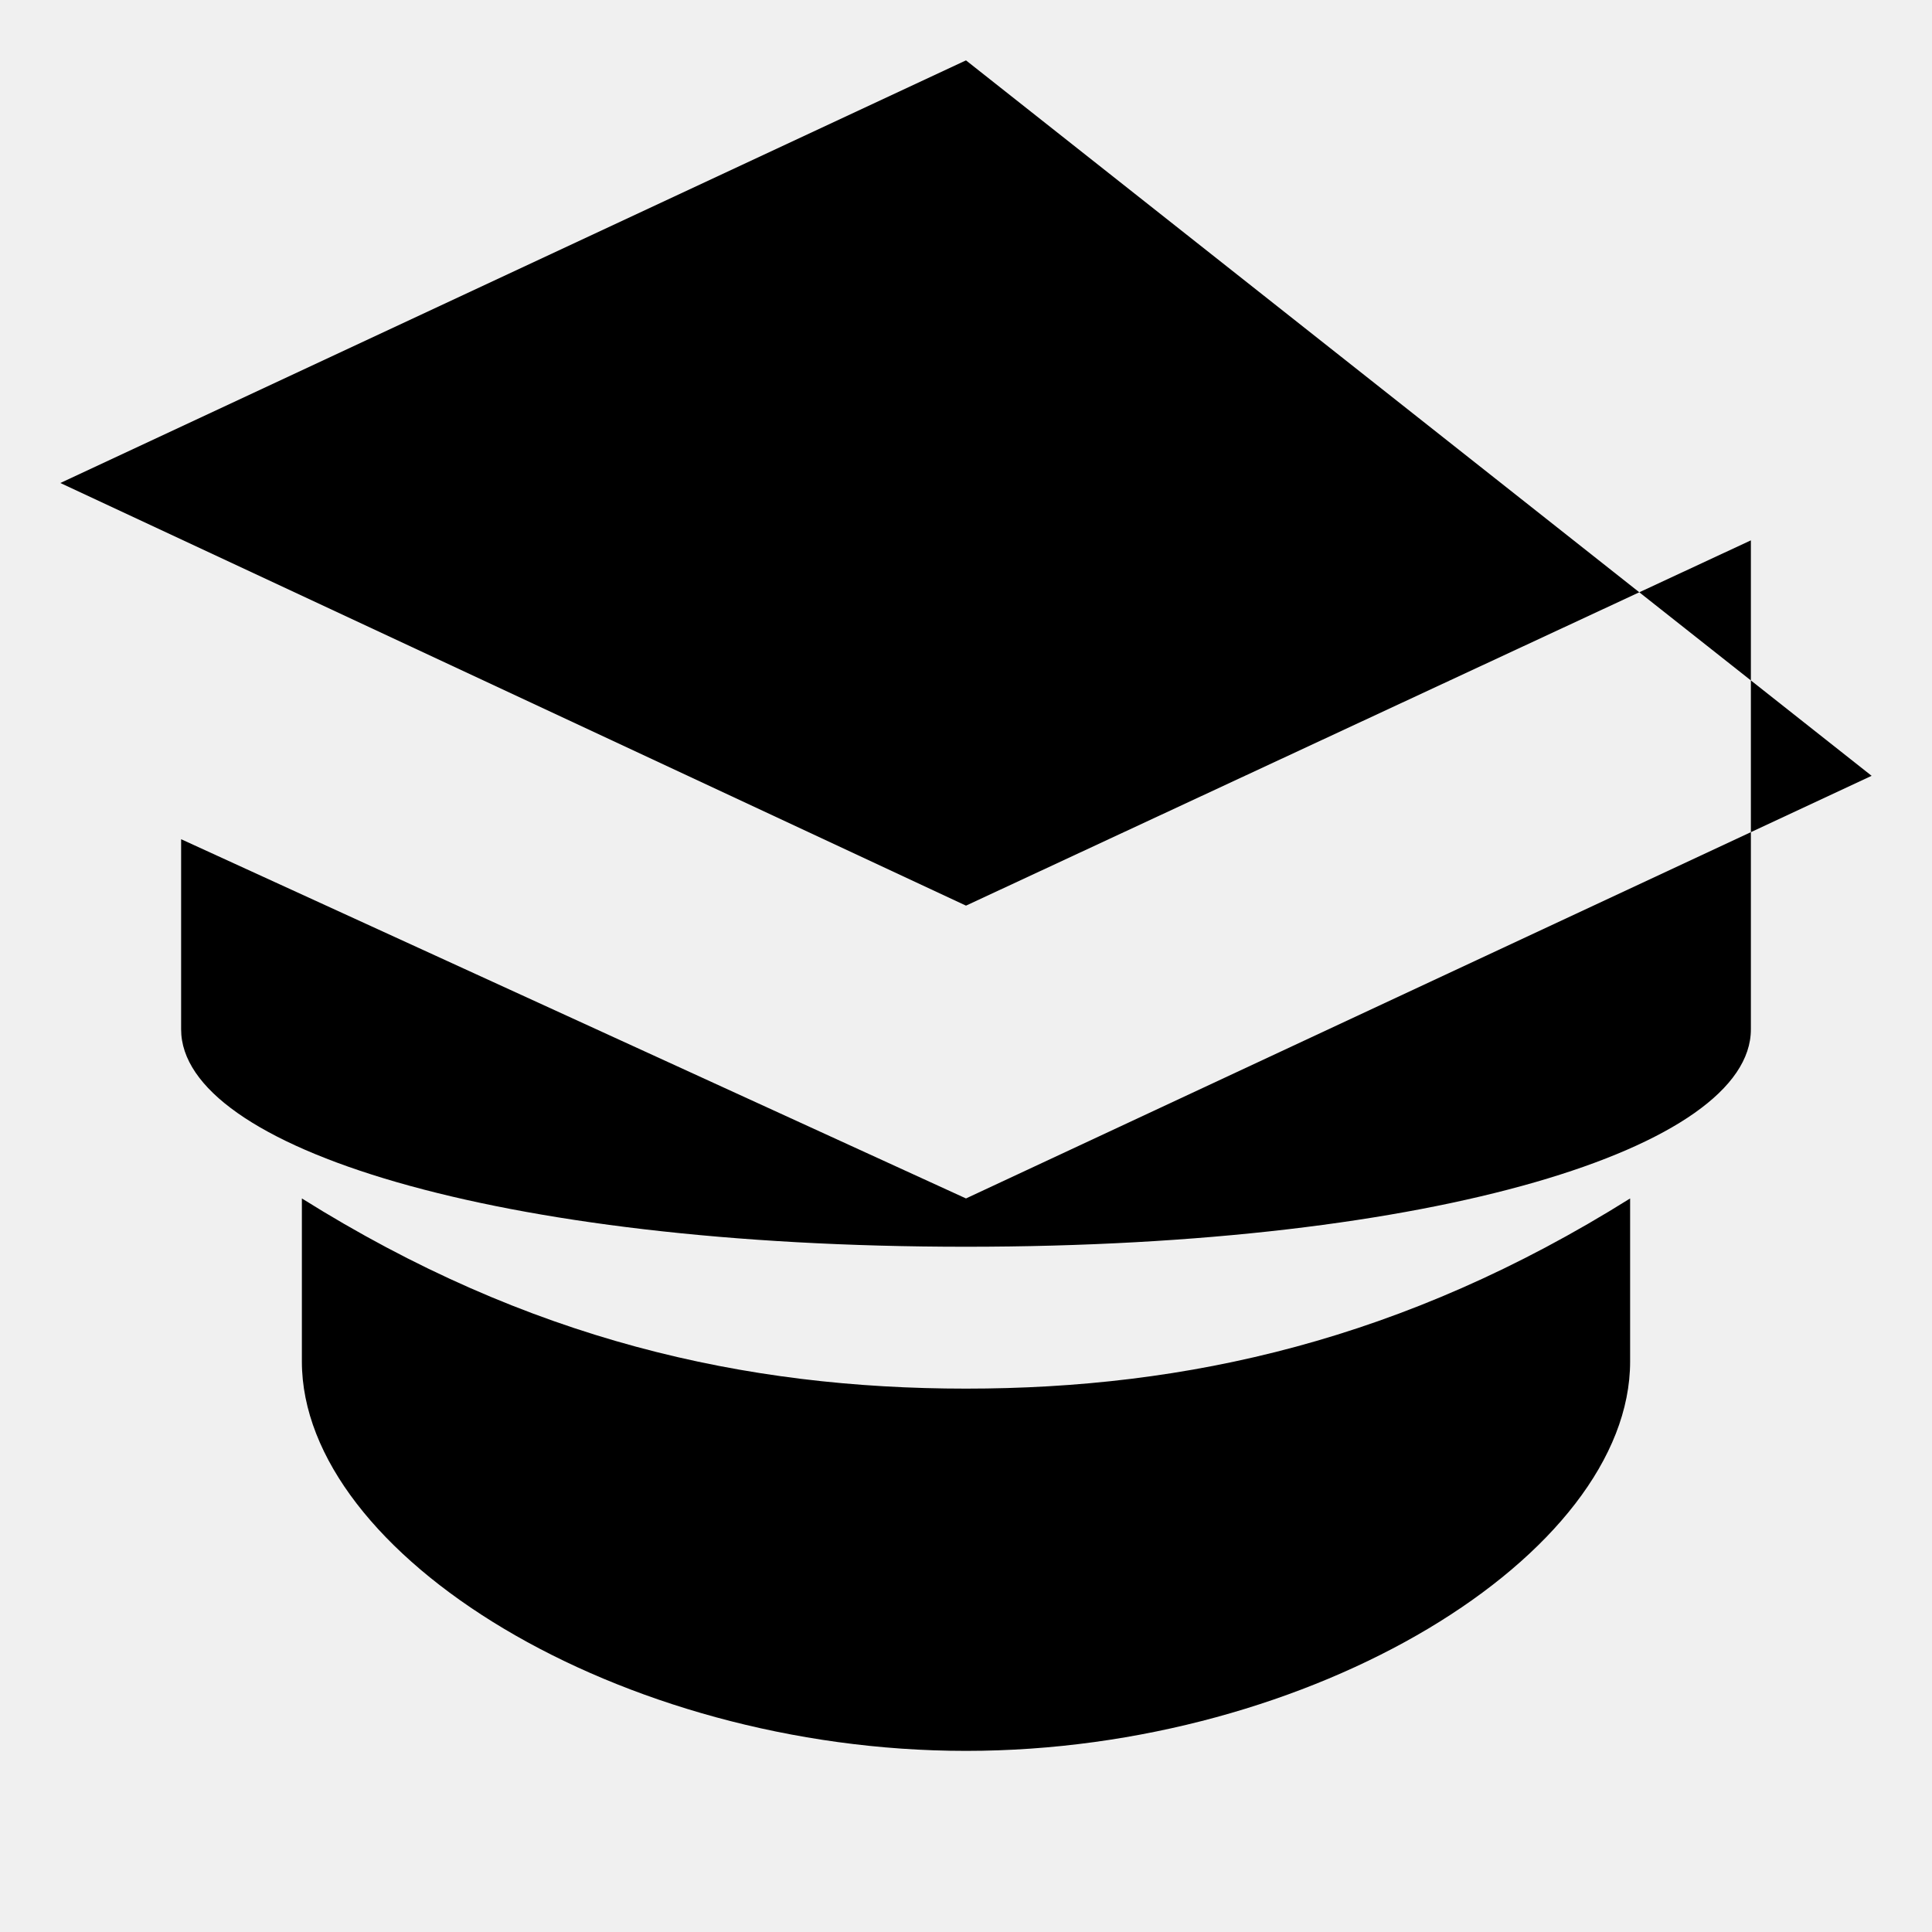
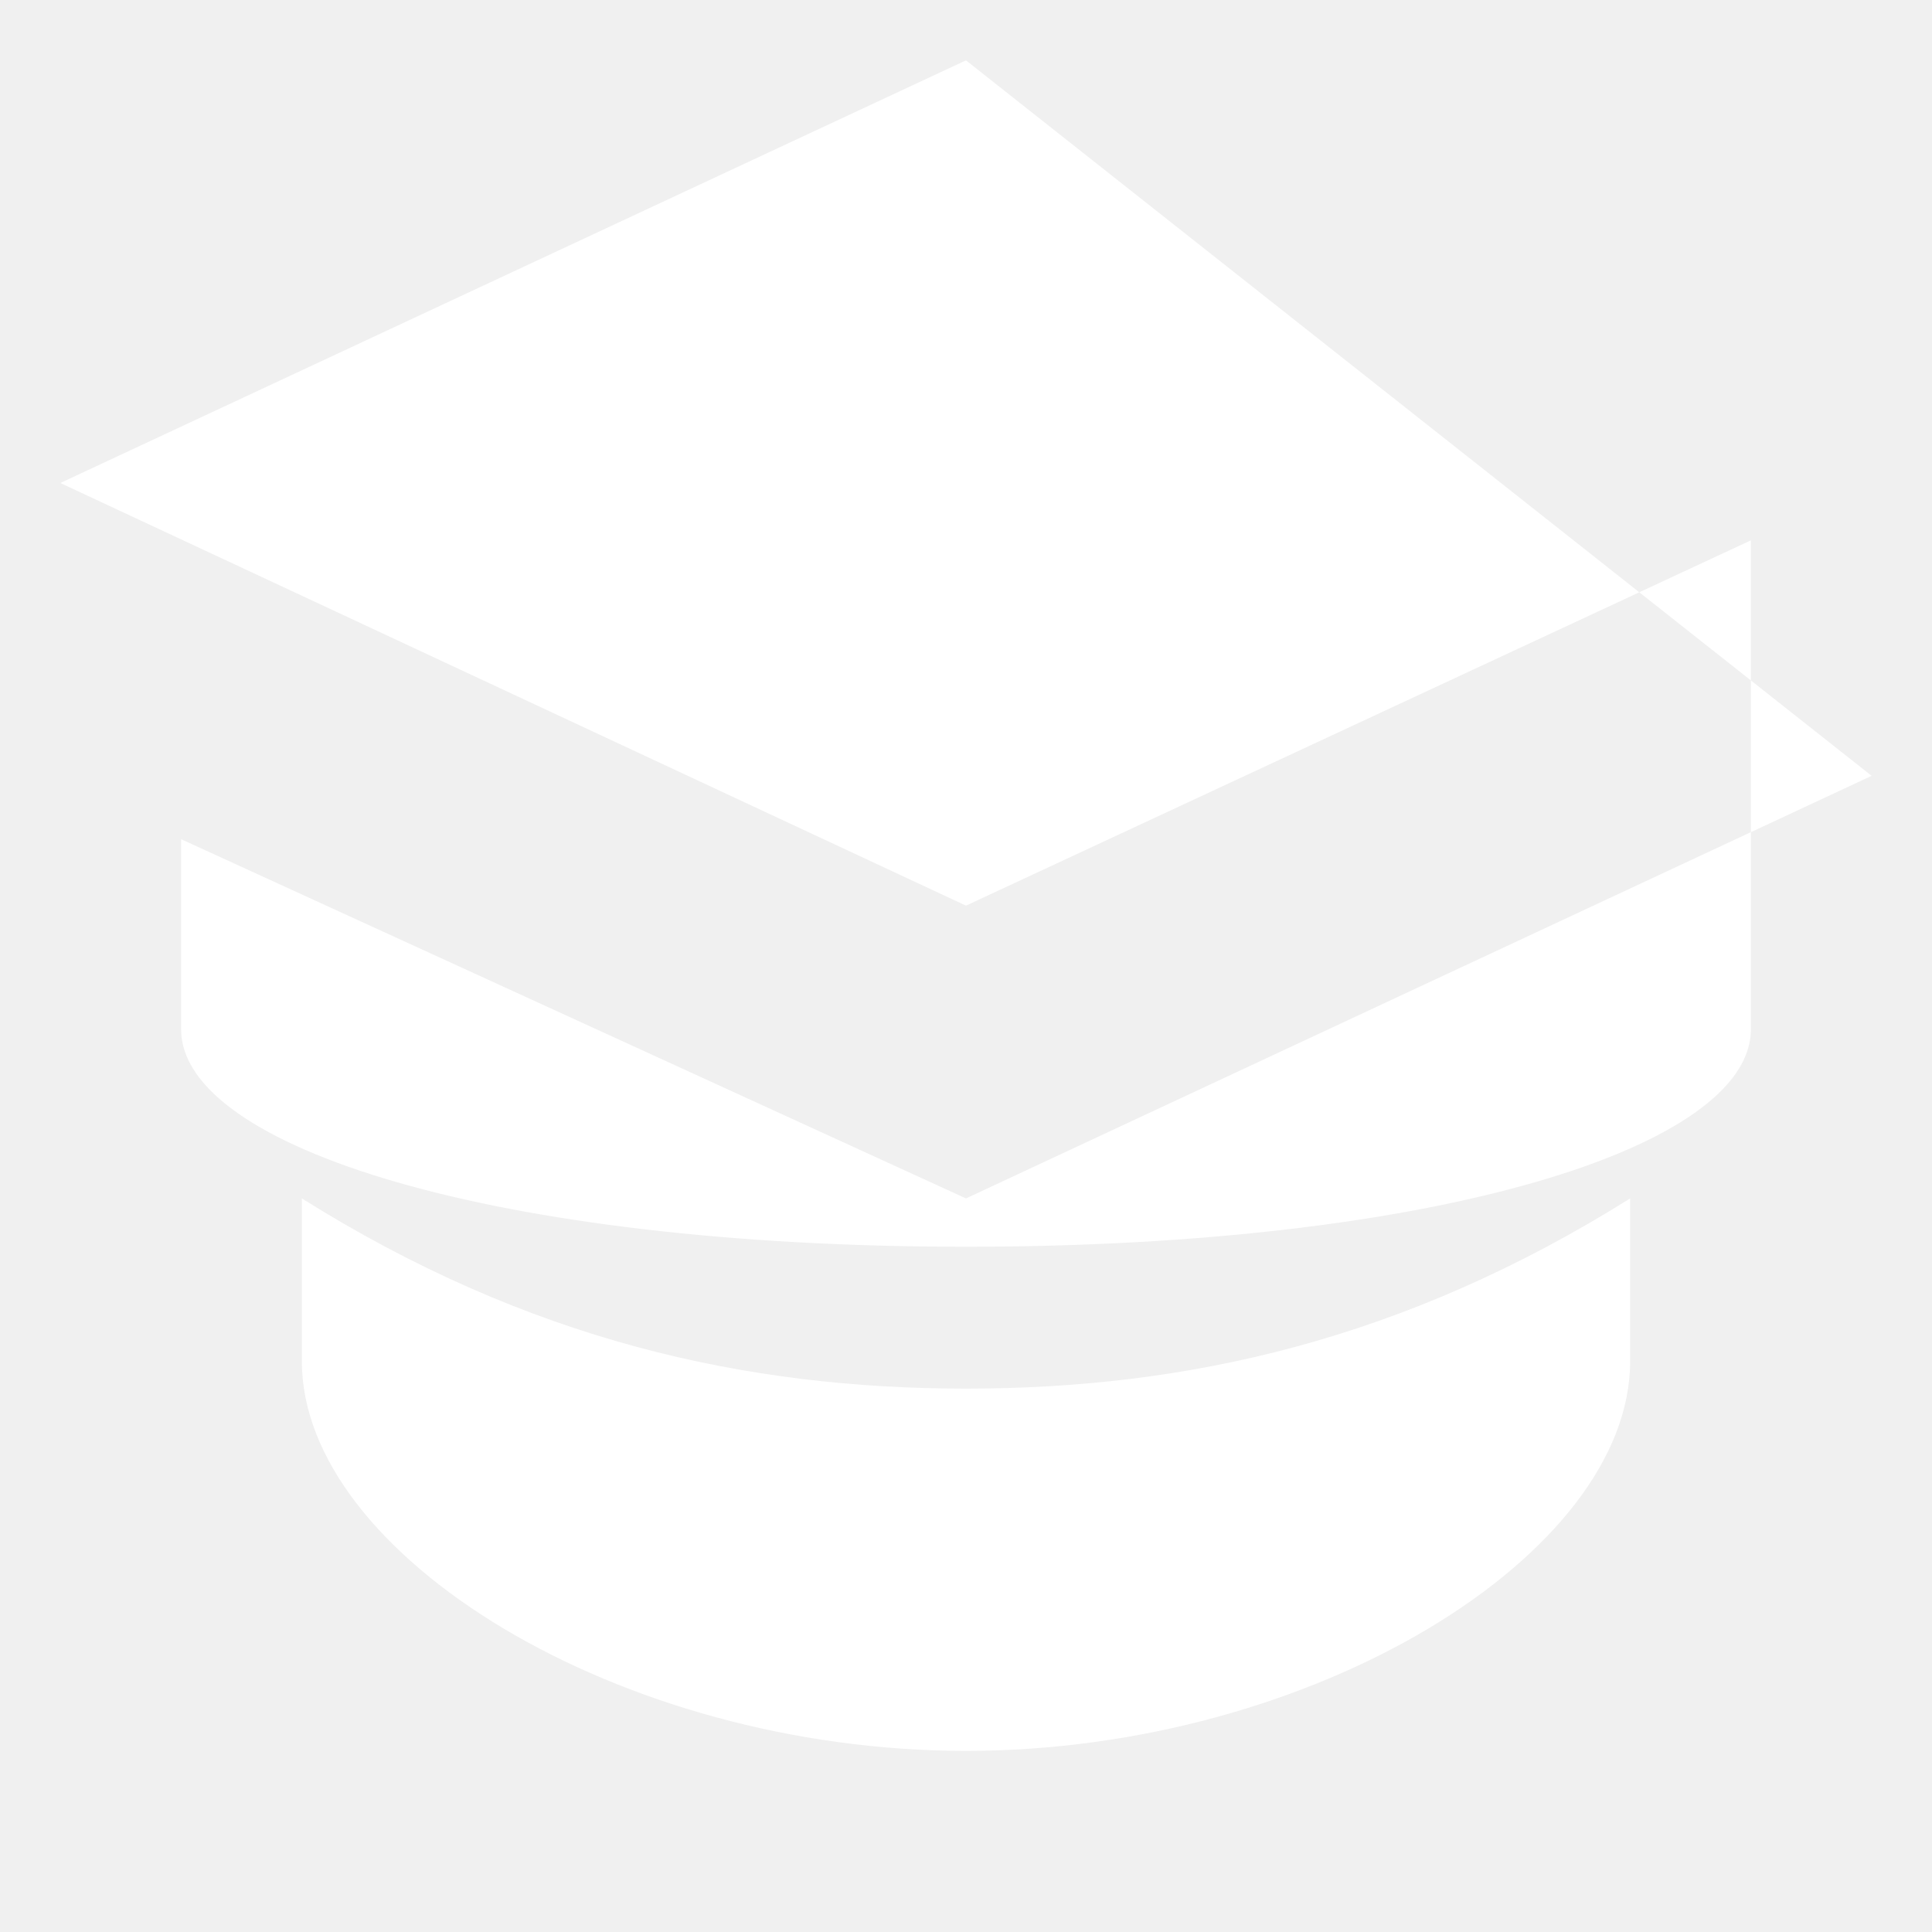
- <svg xmlns="http://www.w3.org/2000/svg" viewBox="0 0 64 64" fill="currentColor">
+ <svg xmlns="http://www.w3.org/2000/svg" viewBox="0 0 64 64" fill="#ffffff">
  <path d="M32 2L2 16l30 14 26-12.1v16.2c0 3.9-10.4 7.2-26 7.2S6 38 6 34.1v-6.3l26 11.9 30-14L32 2zM10 39.7v5.4C10 51.5 20.5 58 32 58s22-6.5 22-12.9v-5.4C46.5 44.4 39.3 46 32 46s-14.5-1.6-22-6.3z" />
</svg>
